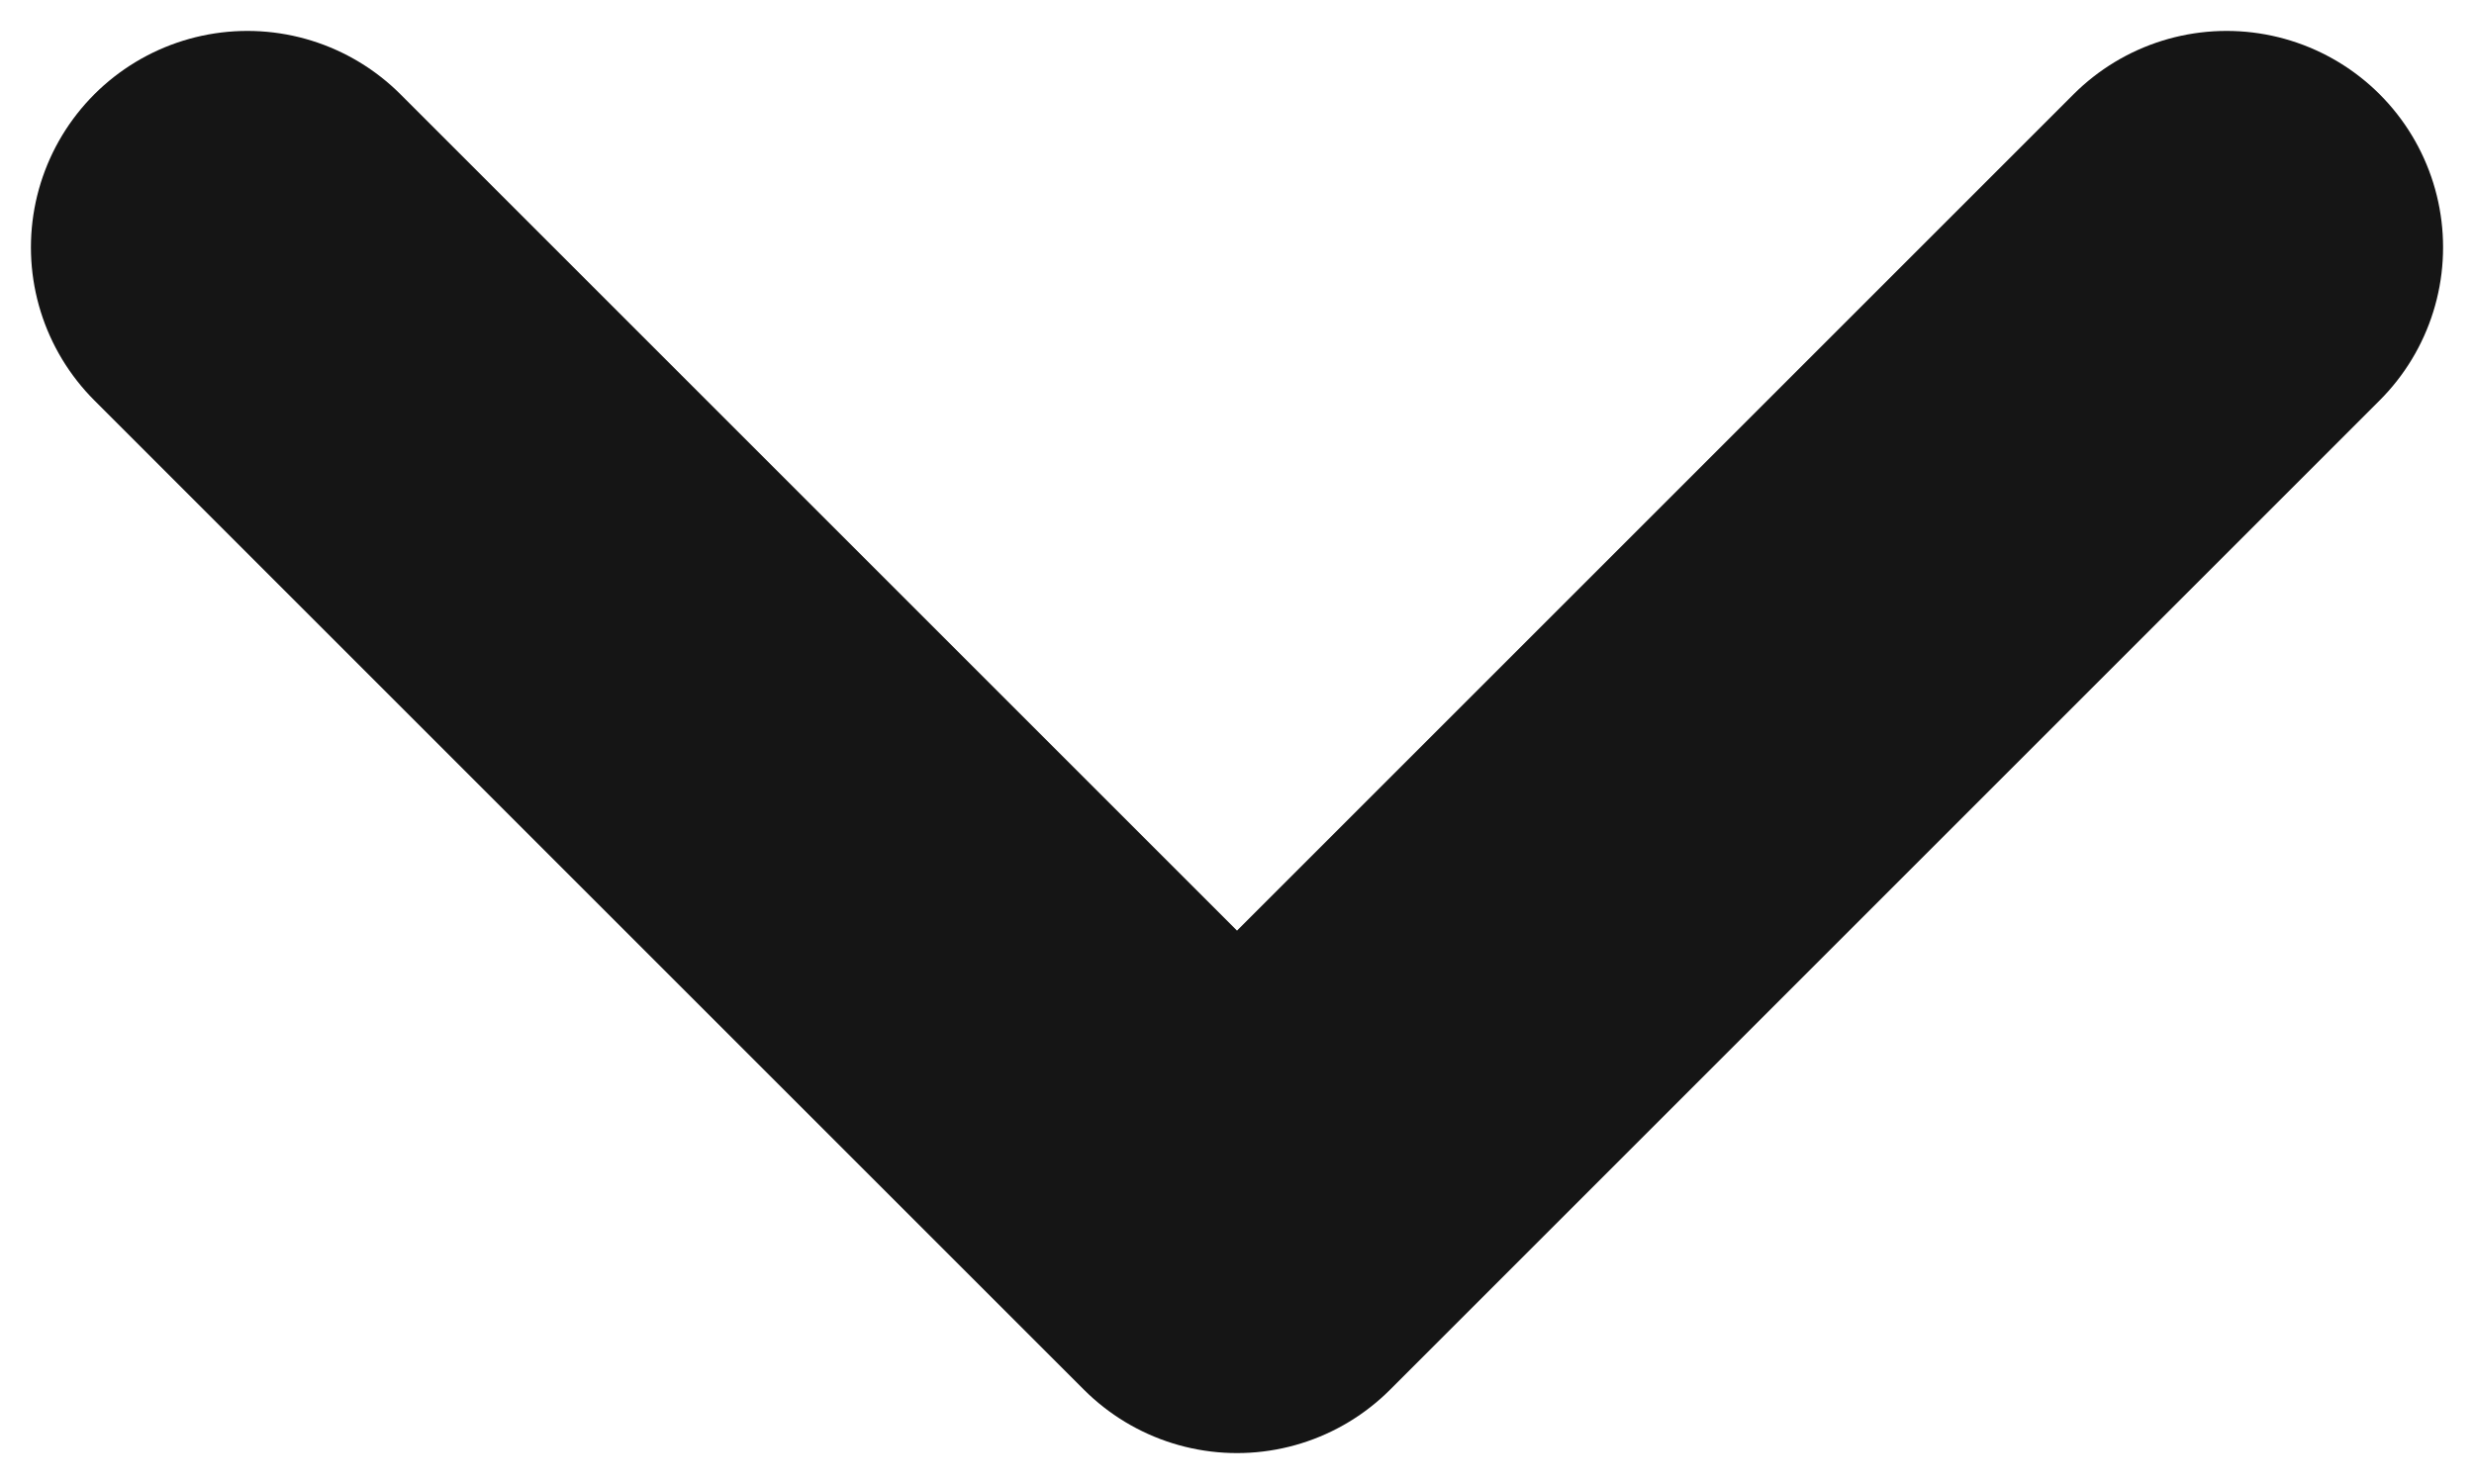
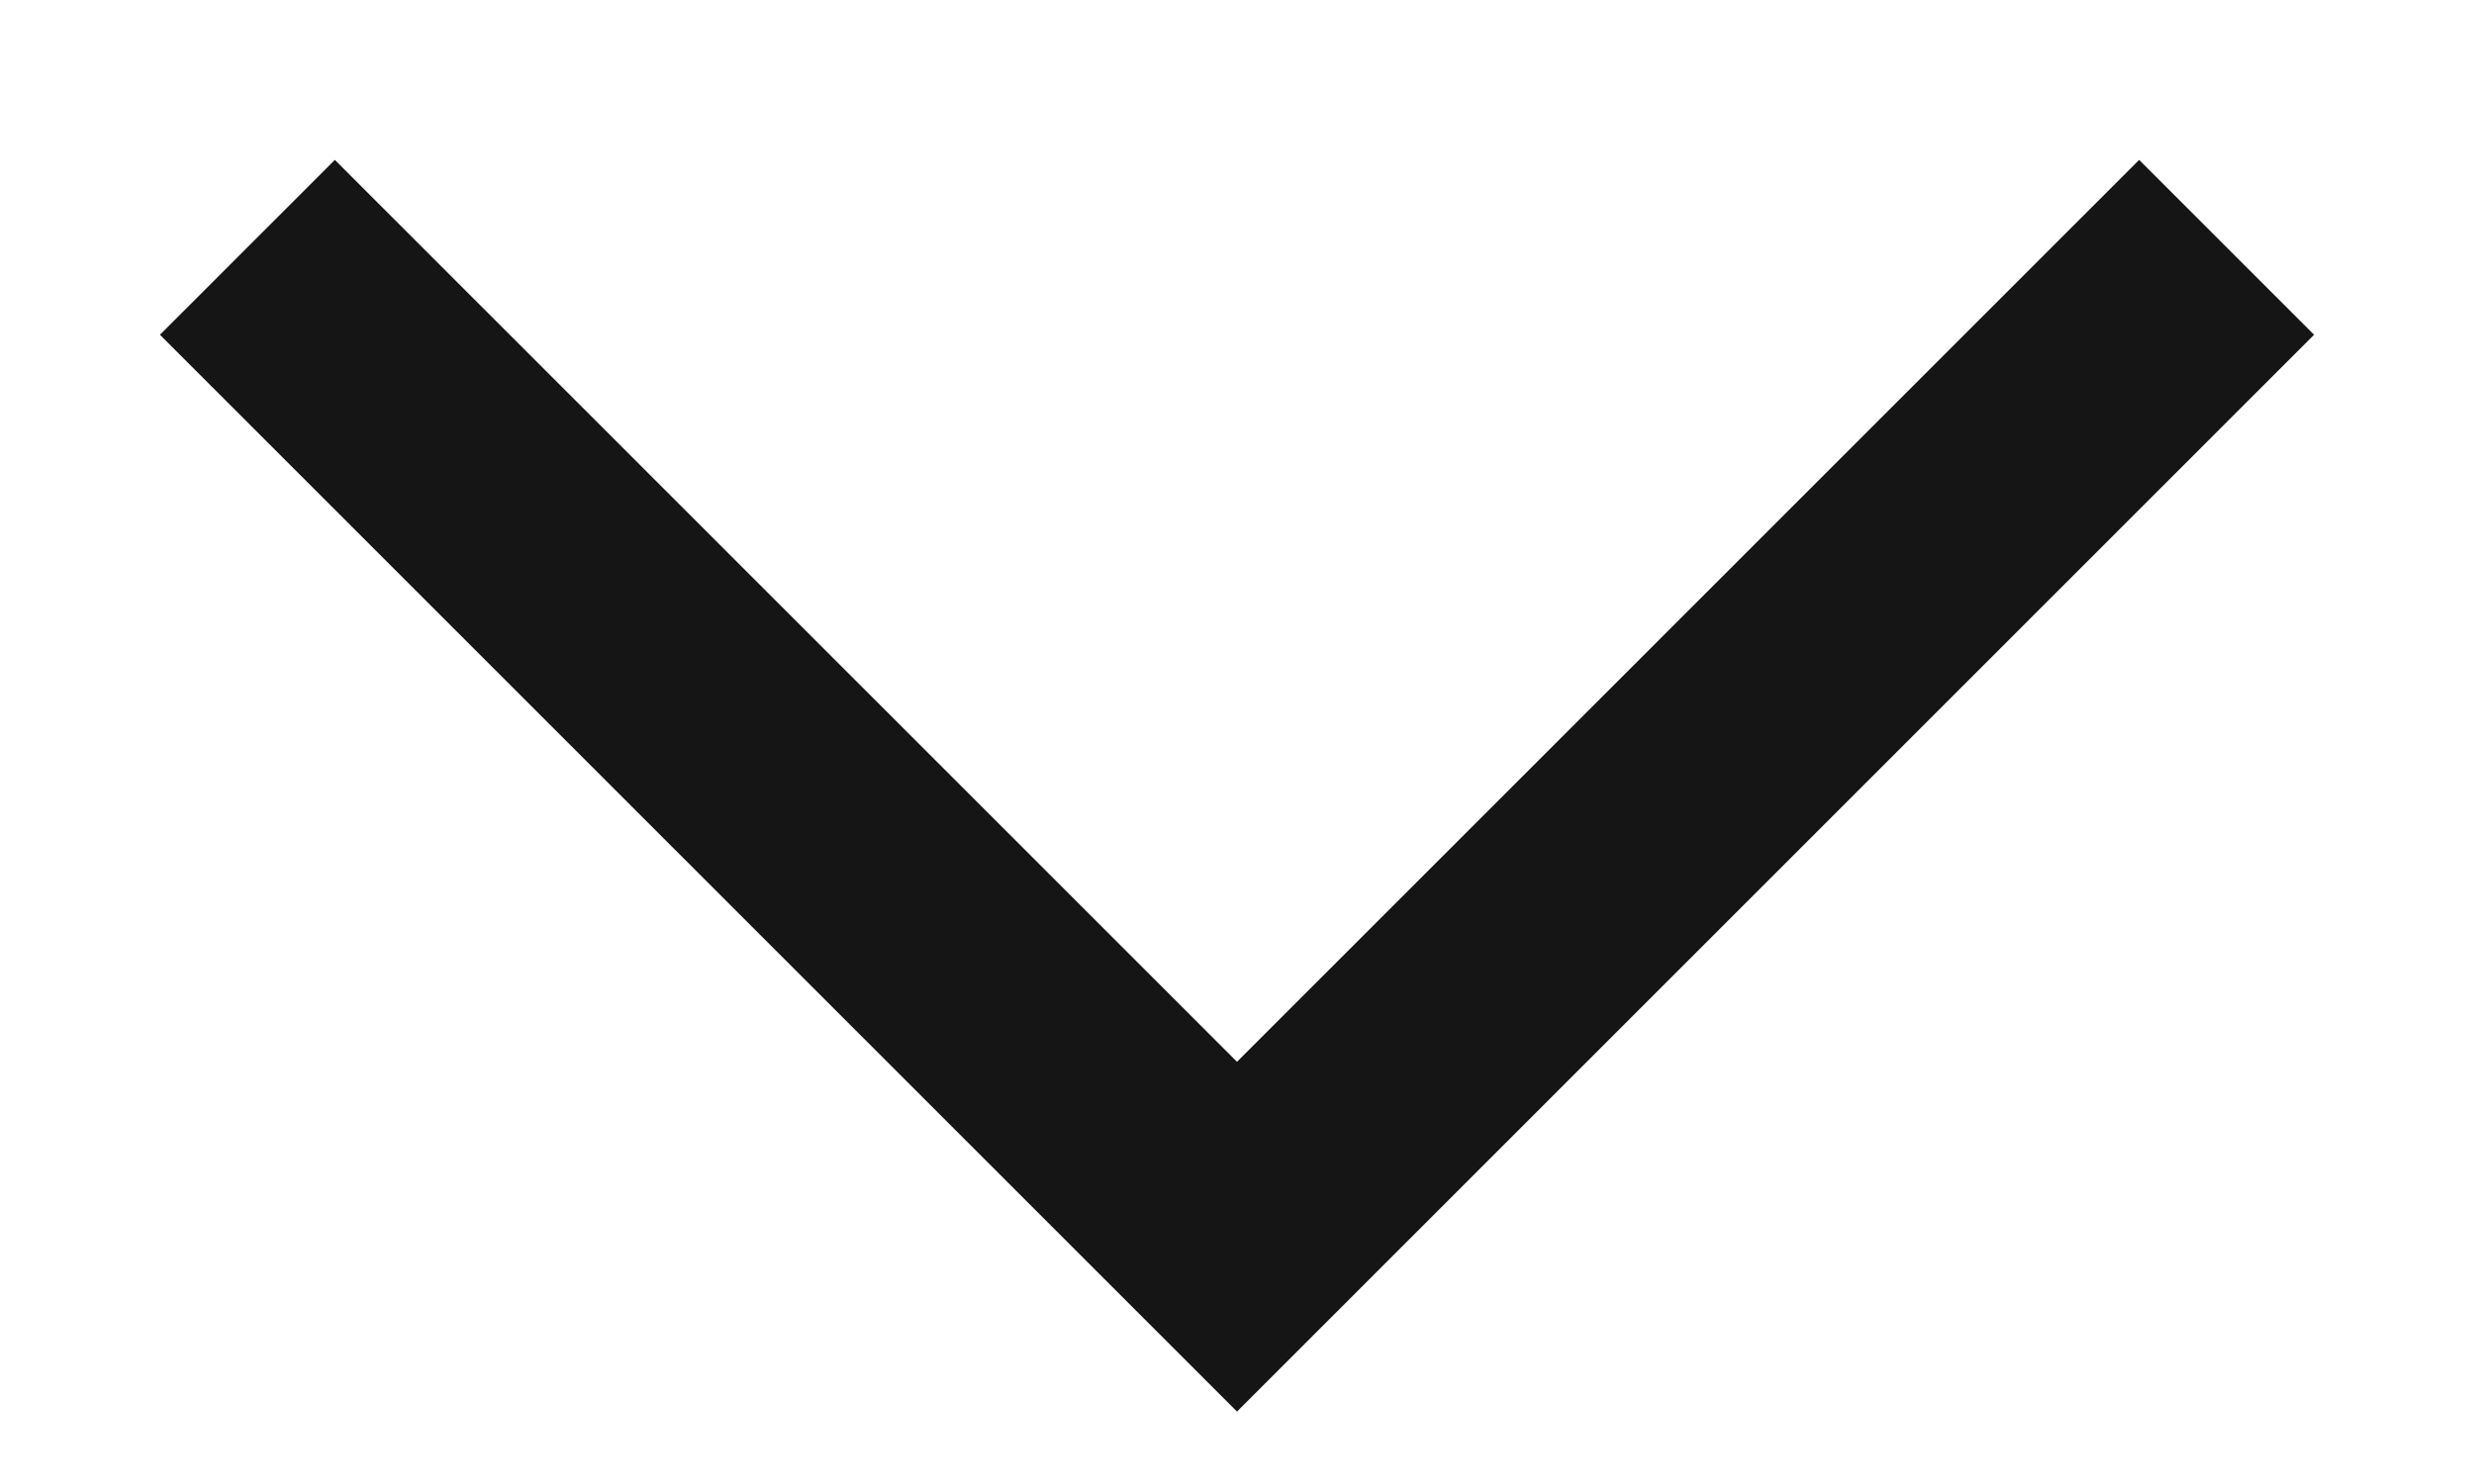
<svg xmlns="http://www.w3.org/2000/svg" width="10" height="6" viewBox="0 0 10 6" fill="none">
-   <path d="M1 1L5 5L9 1" stroke="#151515" stroke-width="1.75" stroke-linecap="round" stroke-linejoin="round" />
+   <path d="M1 1L5 5L9 1" stroke="#151515" strokeWidth="1.75" strokeLinecap="round" strokeLinejoin="round" />
</svg>
